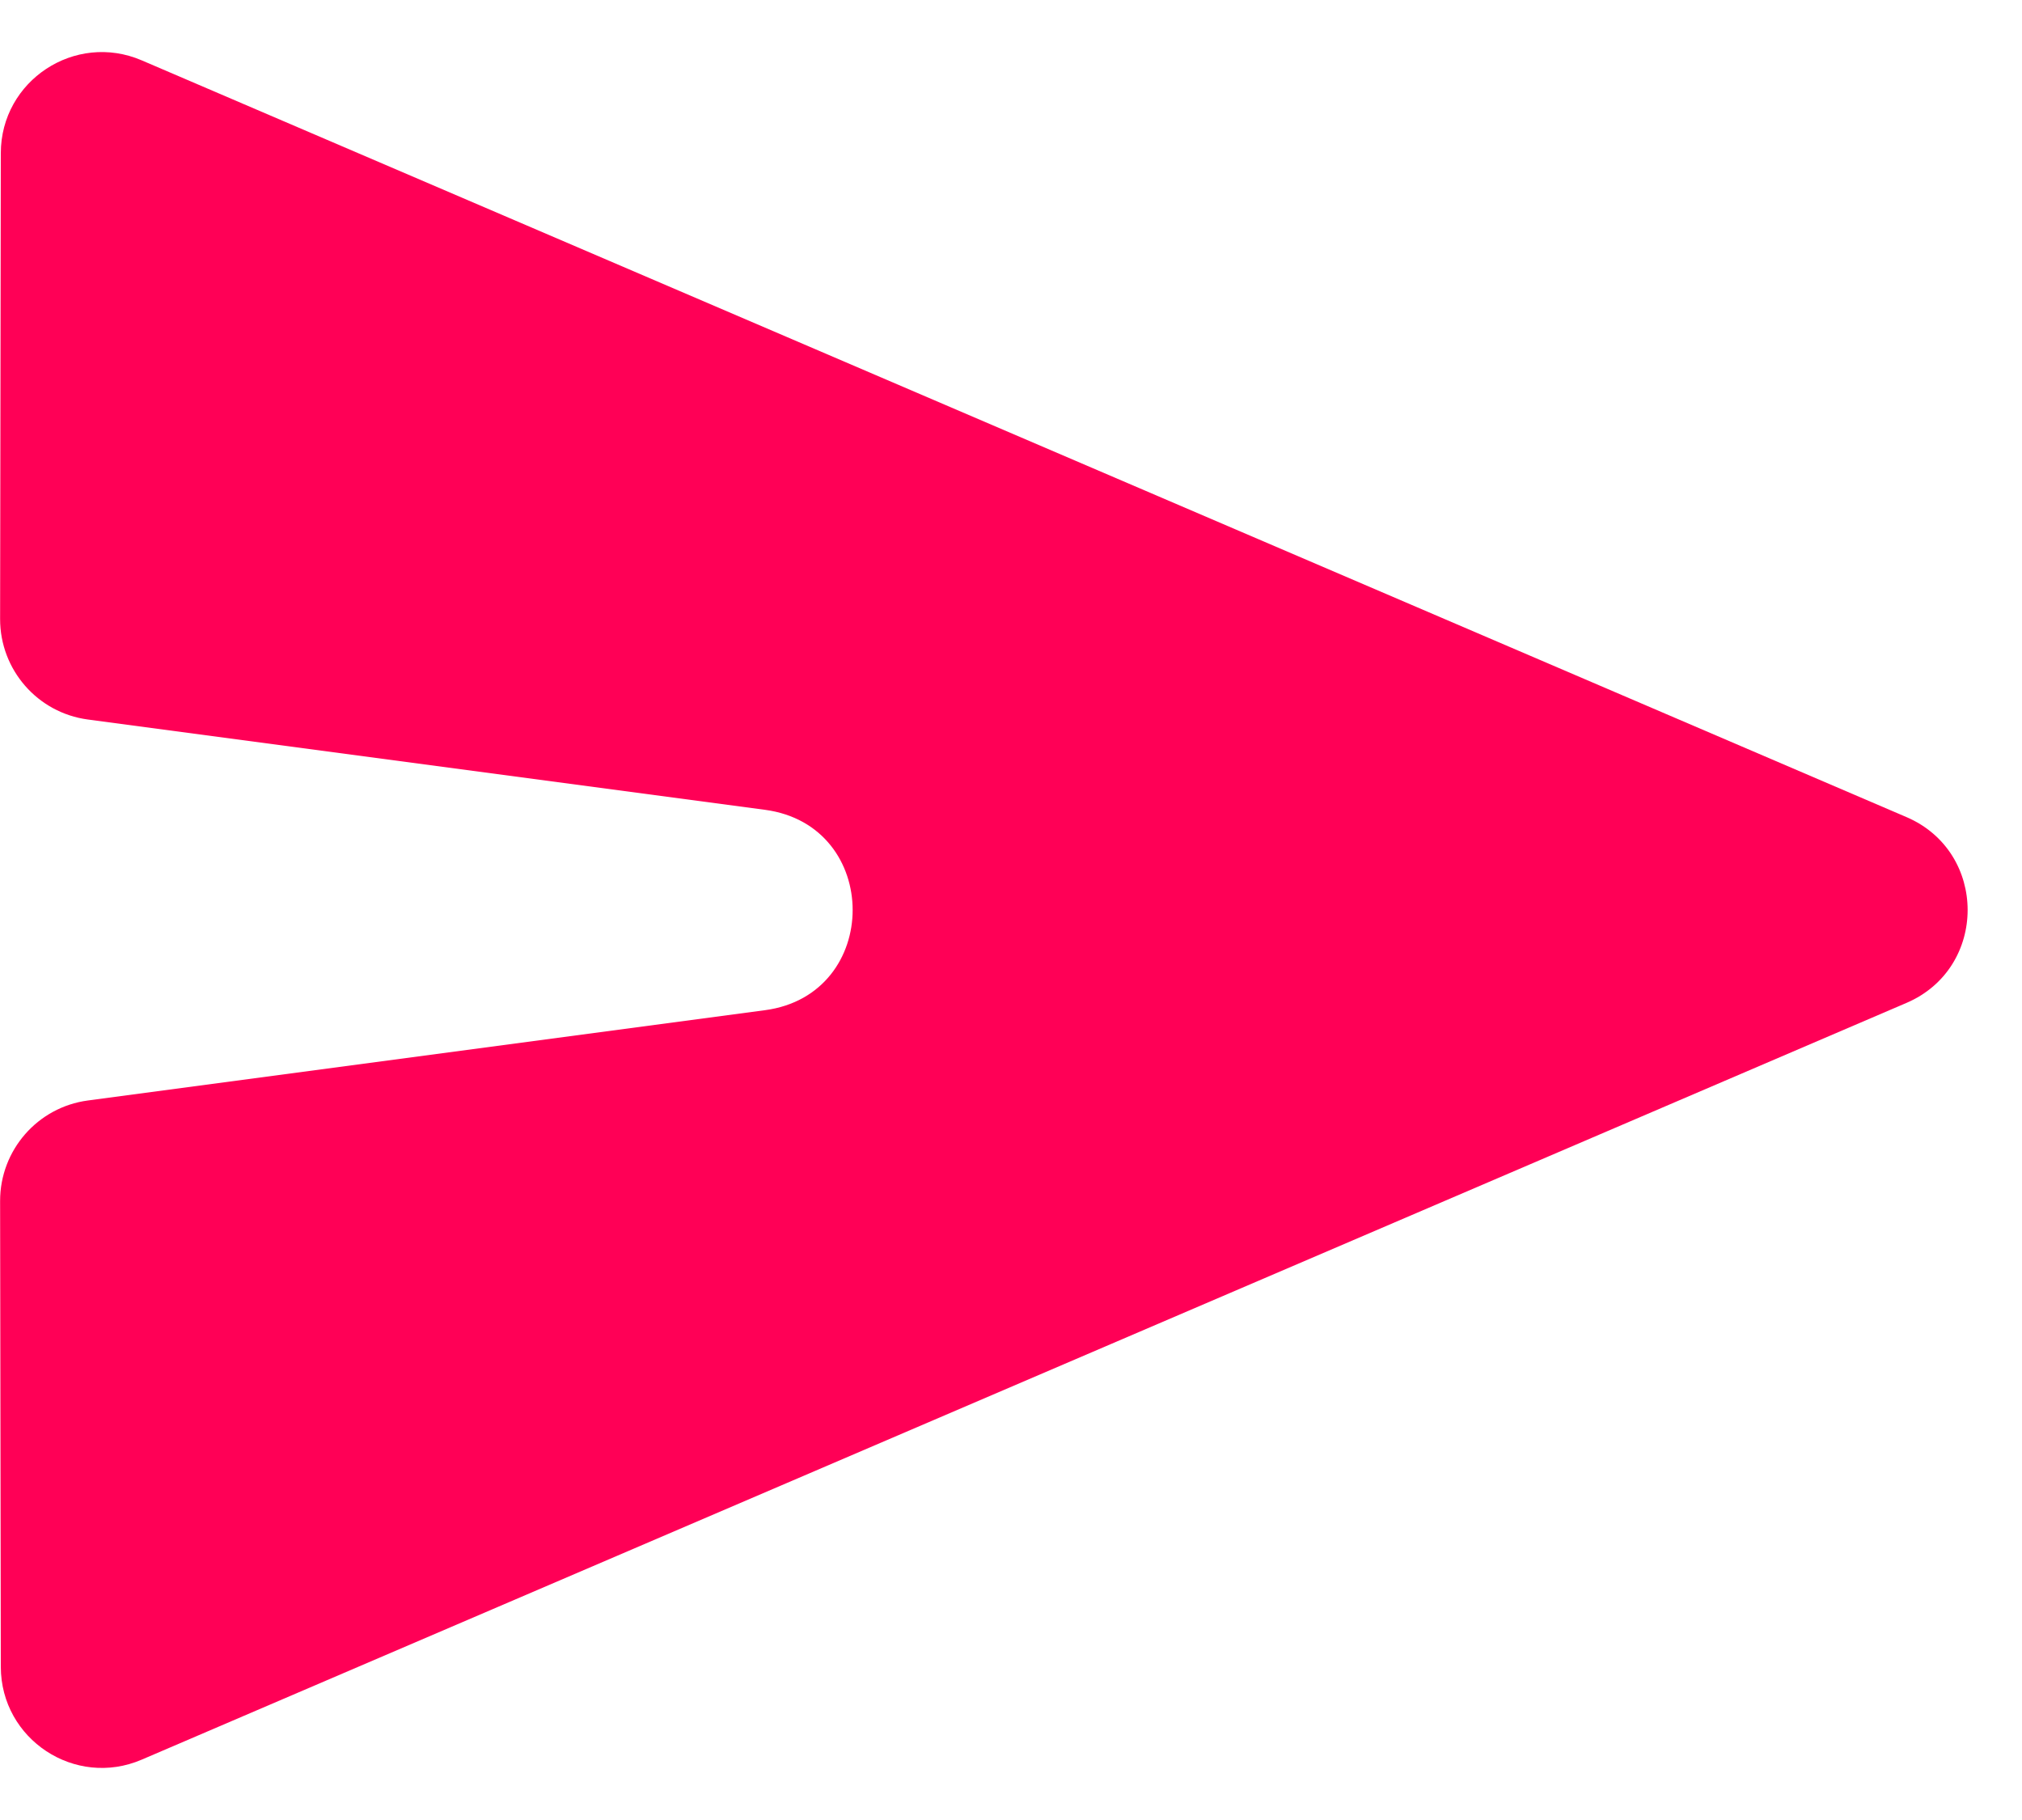
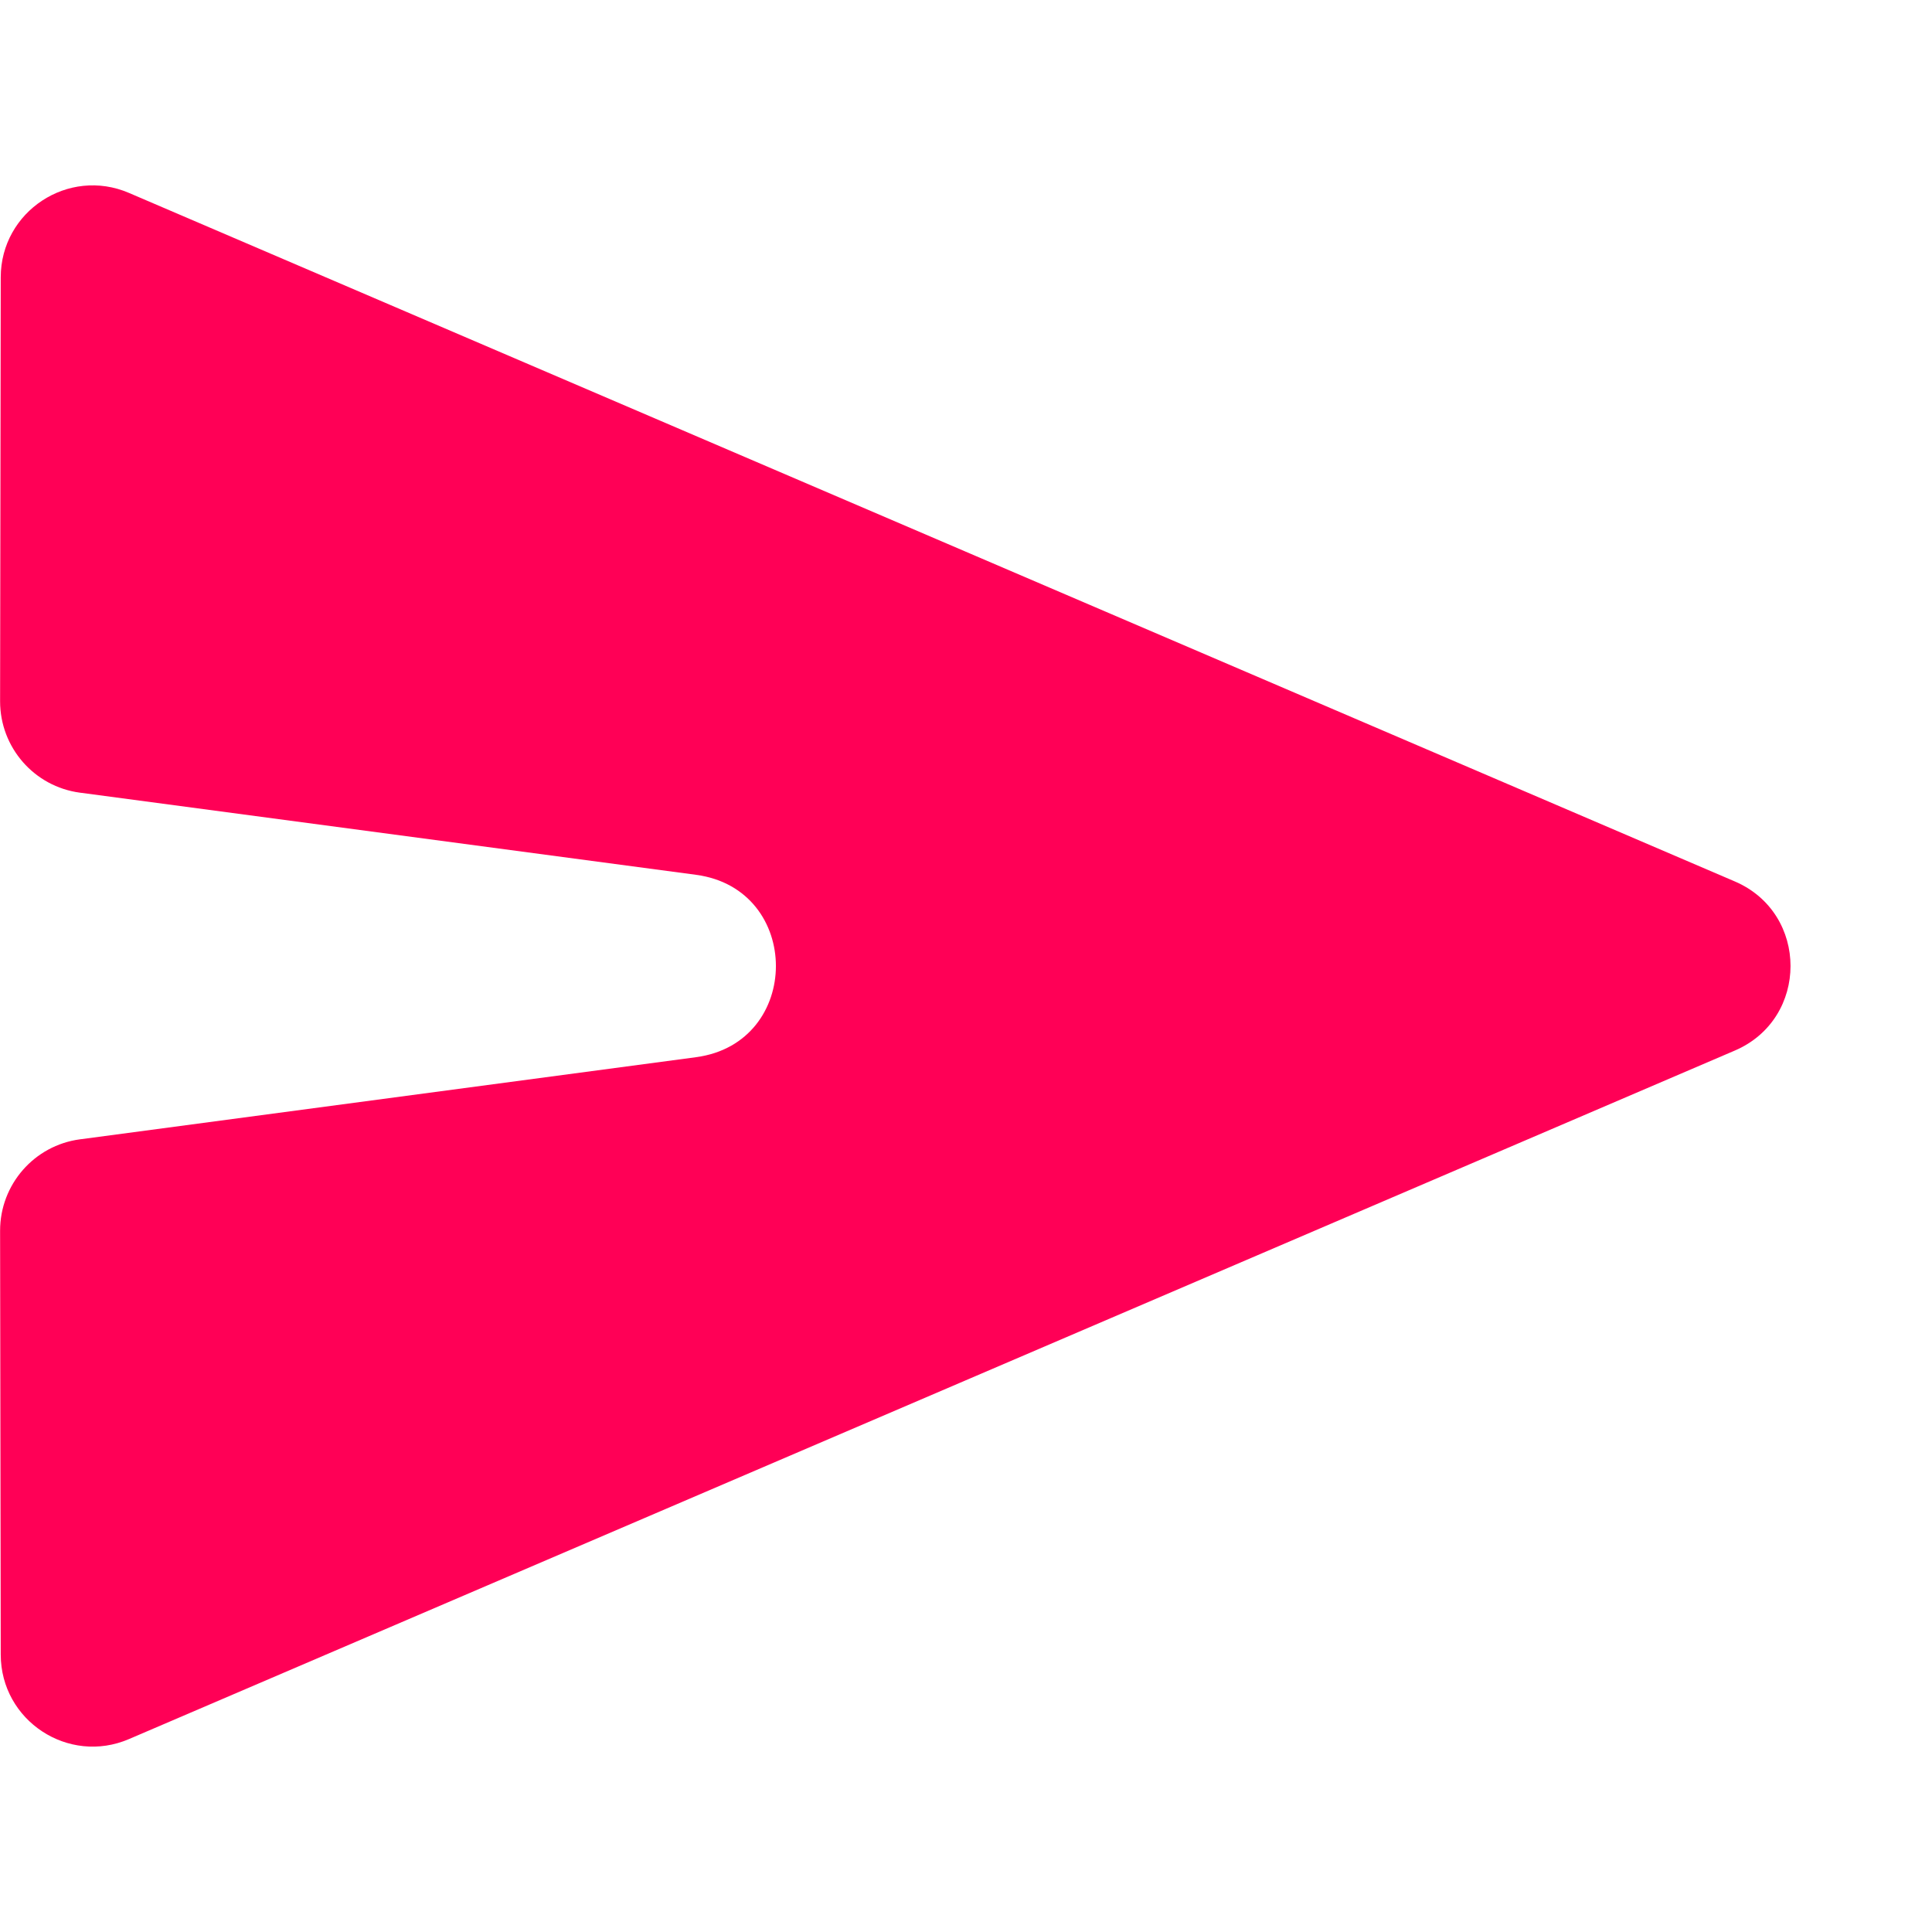
- <svg xmlns="http://www.w3.org/2000/svg" width="20" height="18" viewBox="0 0 20 18" fill="none">
+ <svg xmlns="http://www.w3.org/2000/svg" width="24" height="24" viewBox="0 0 21 18" fill="none">
  <path d="M0.008 16.485C0.009 17.203 0.743 17.686 1.402 17.403L18.857 9.919C19.664 9.573 19.664 8.427 18.857 8.081L1.402 0.597C0.743 0.314 0.009 0.797 0.008 1.514L0.001 6.123C0.001 6.625 0.372 7.05 0.869 7.116L7.566 8.009C8.723 8.163 8.723 9.837 7.566 9.991L0.869 10.884C0.372 10.95 0.001 11.375 0.001 11.877L0.008 16.485Z" fill="#FF0056" />
</svg>
